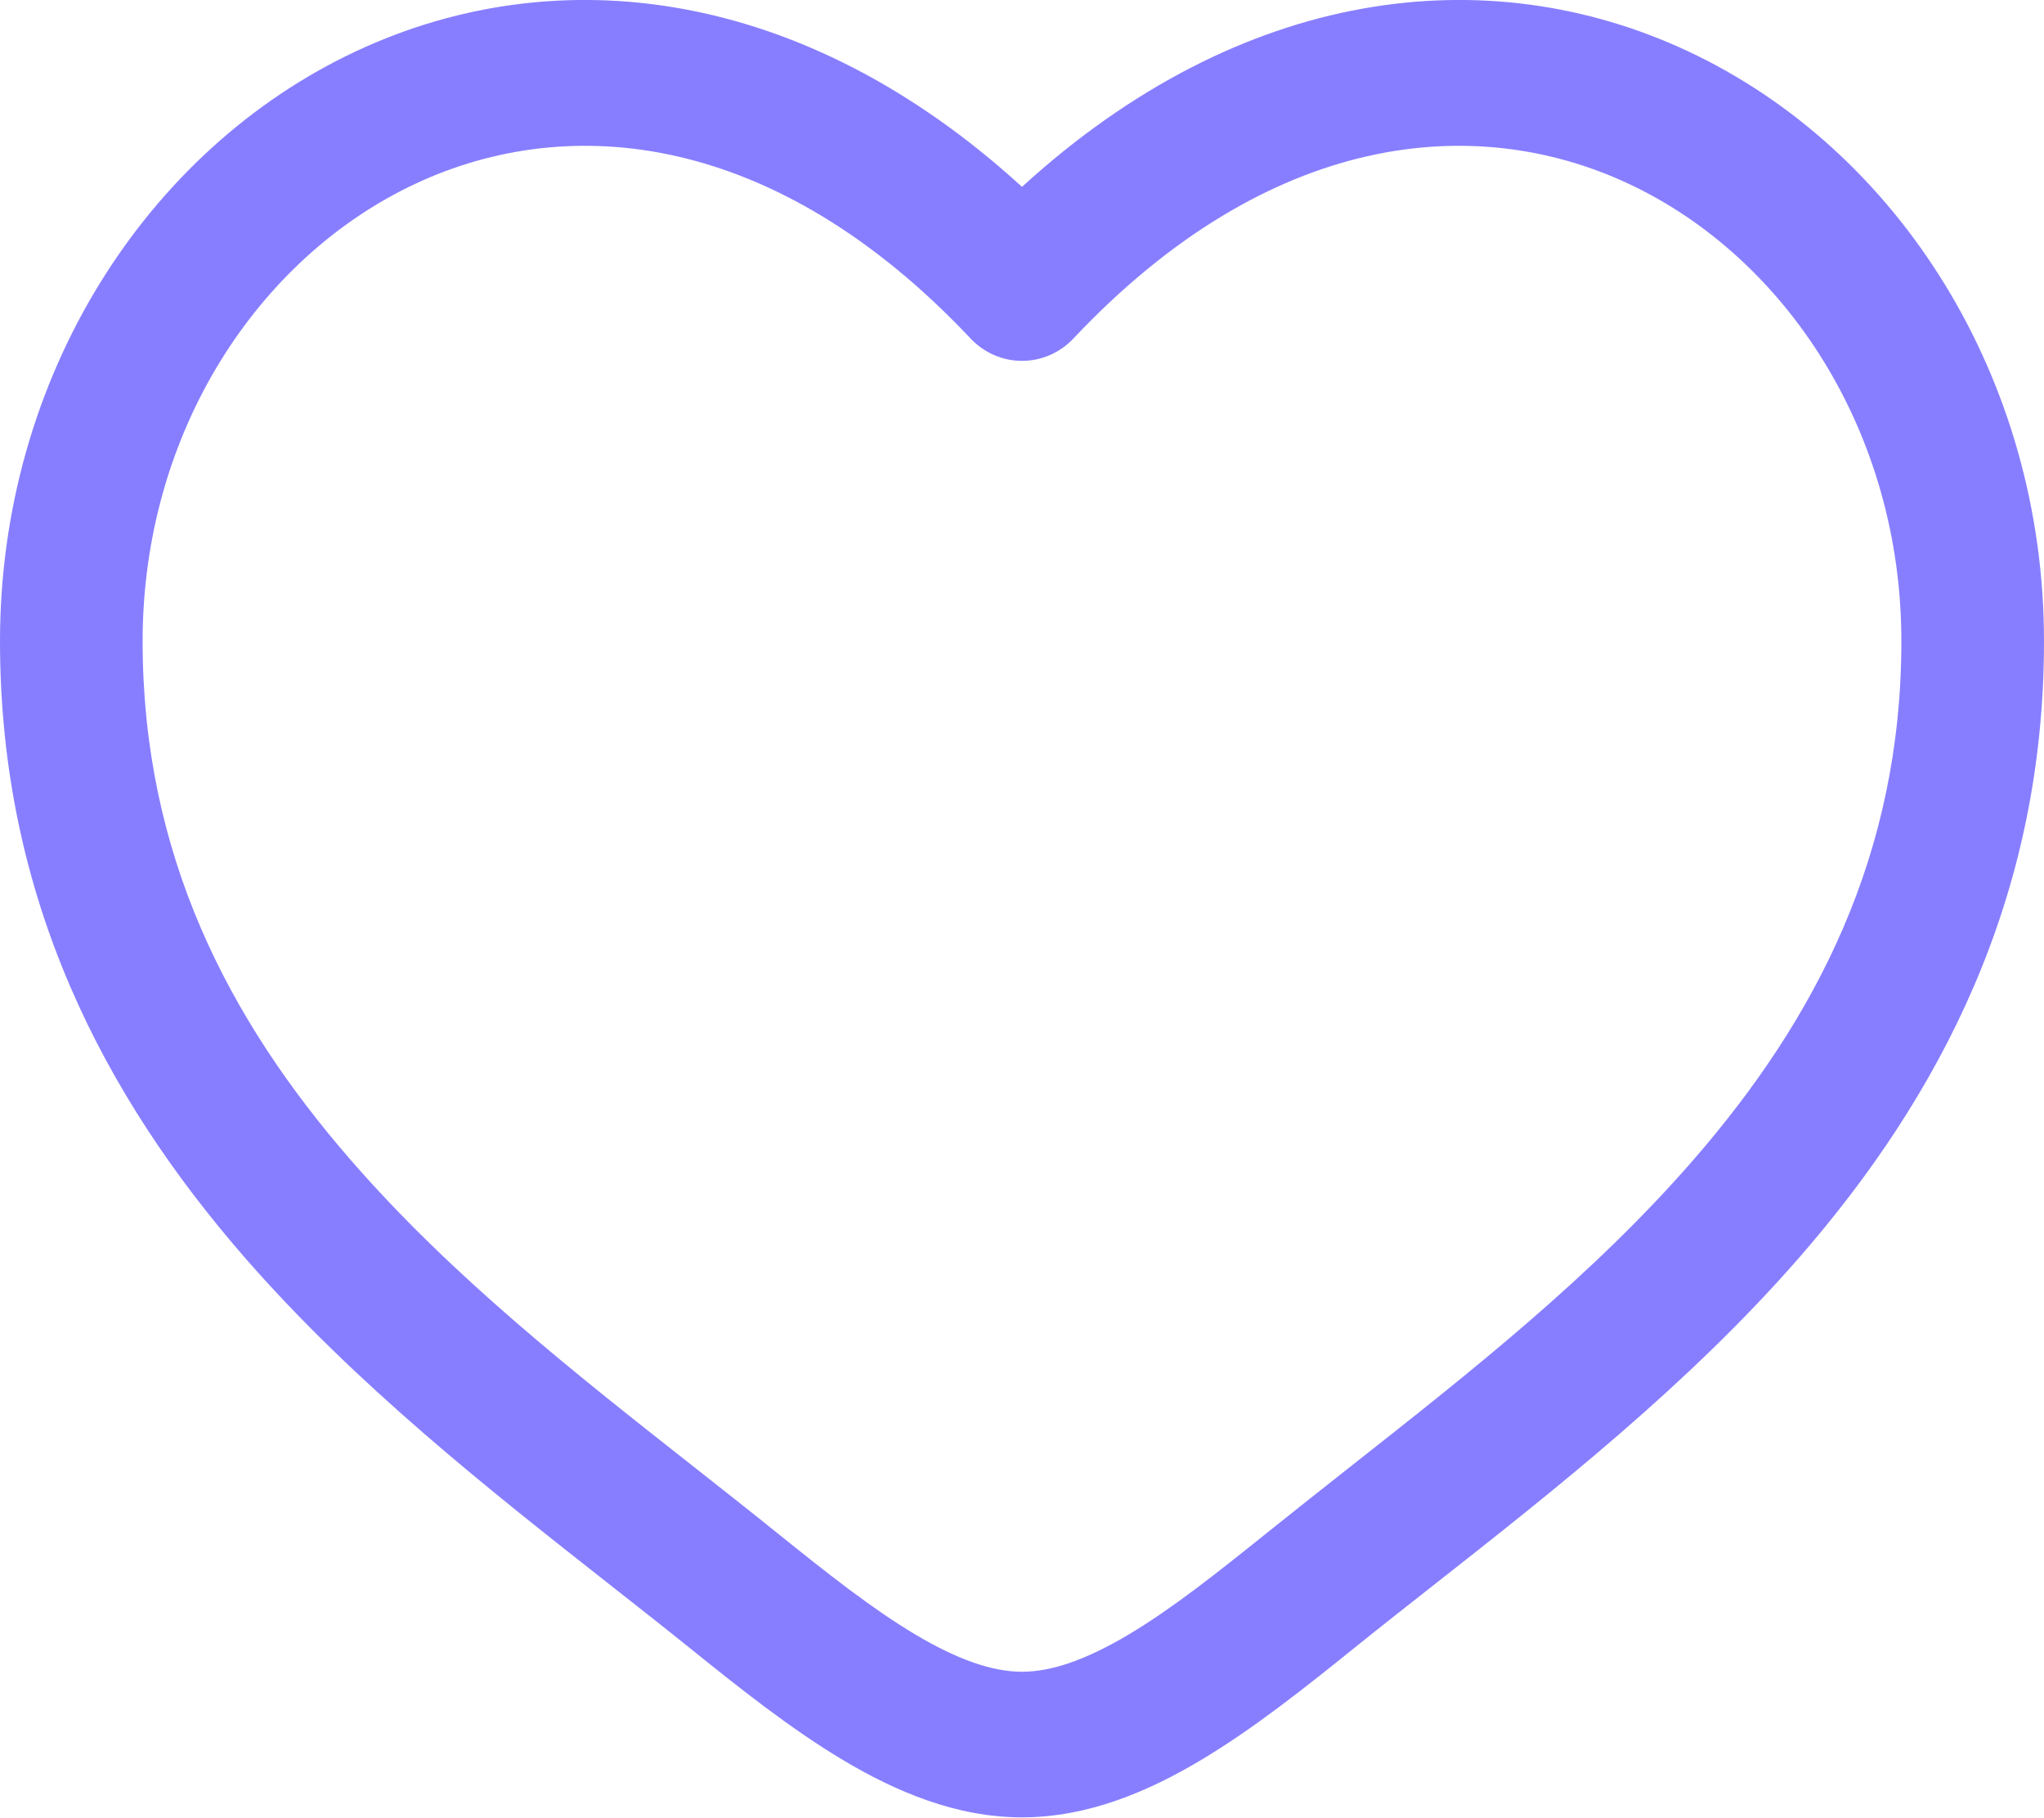
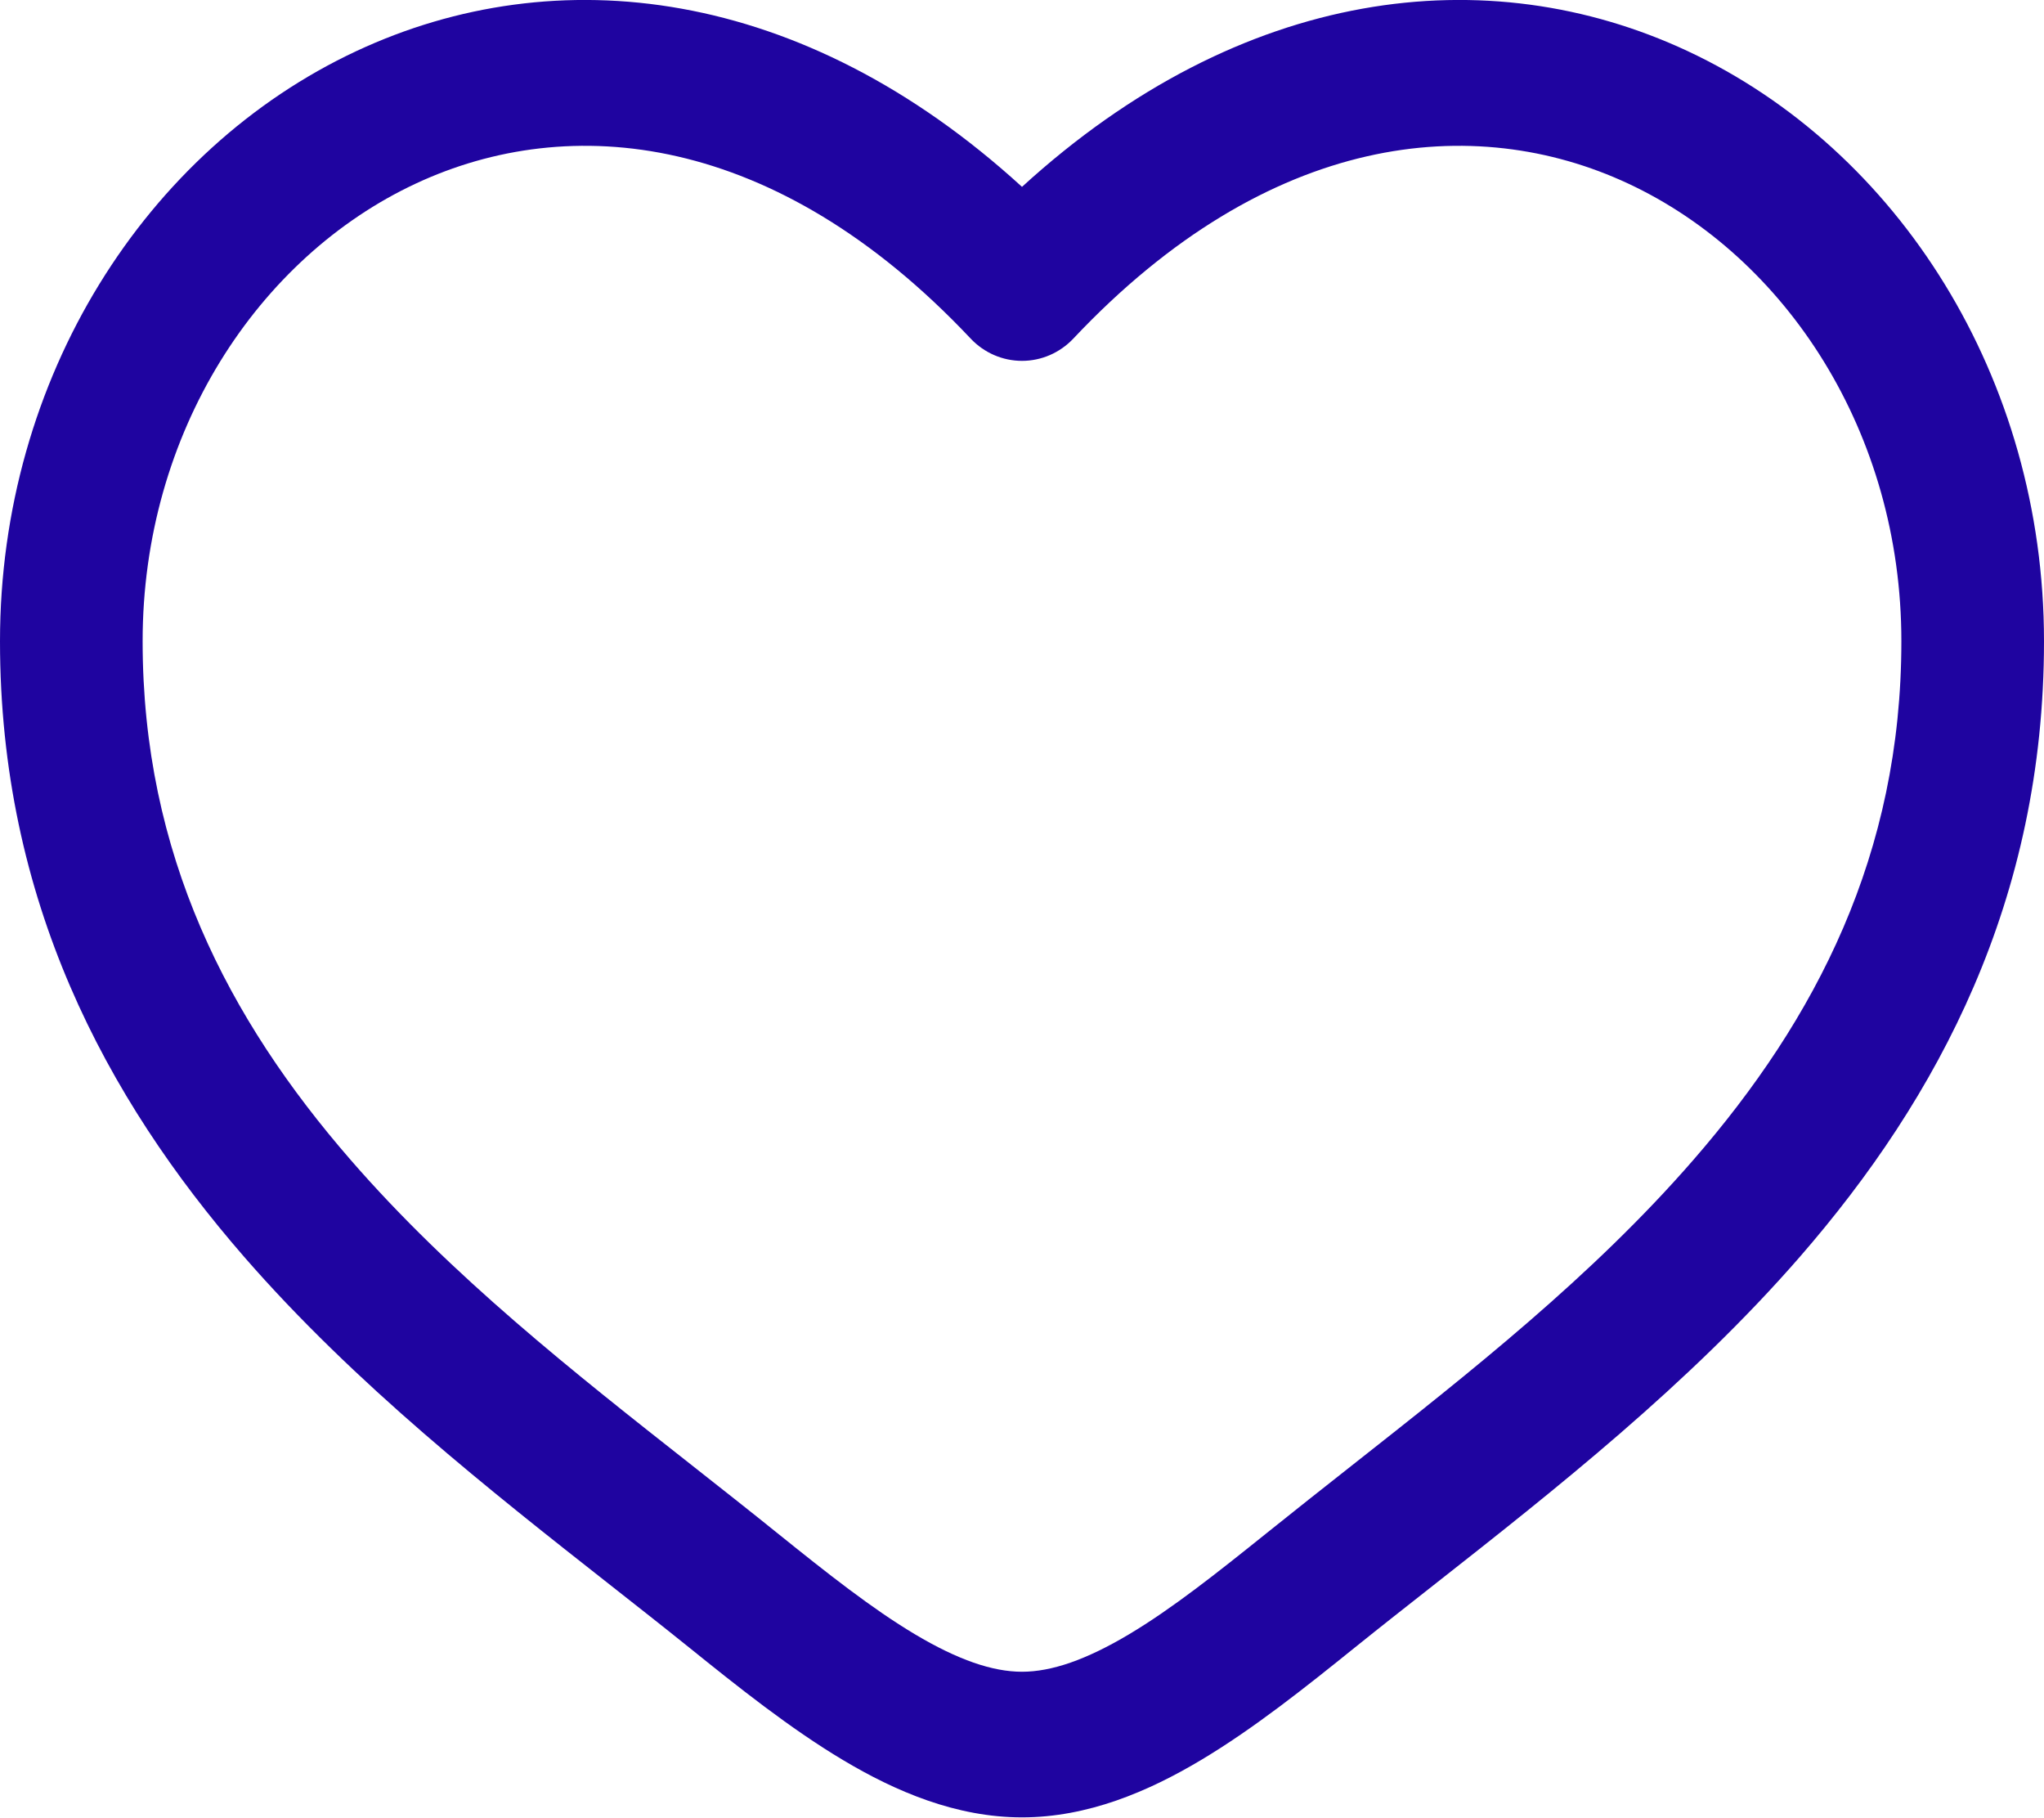
<svg xmlns="http://www.w3.org/2000/svg" width="18" height="16" viewBox="0 0 18 16" fill="none">
-   <path fill-rule="evenodd" clip-rule="evenodd" d="M3.662 1.616C2.273 2.264 1.256 3.806 1.256 5.645C1.256 7.523 2.009 8.971 3.088 10.212C3.977 11.235 5.054 12.083 6.104 12.909C6.354 13.106 6.602 13.301 6.845 13.497C7.285 13.851 7.678 14.162 8.057 14.388C8.436 14.614 8.741 14.718 9 14.718C9.259 14.718 9.564 14.614 9.943 14.388C10.322 14.162 10.714 13.851 11.155 13.497C11.399 13.301 11.646 13.106 11.896 12.909C12.946 12.082 14.023 11.235 14.912 10.212C15.991 8.971 16.744 7.523 16.744 5.645C16.744 3.806 15.727 2.264 14.338 1.616C12.988 0.986 11.175 1.153 9.452 2.981C9.334 3.106 9.171 3.177 9 3.177C8.829 3.177 8.666 3.106 8.548 2.981C6.825 1.153 5.012 0.986 3.662 1.616ZM9 1.645C7.064 -0.123 4.897 -0.371 3.14 0.449C1.285 1.315 0 3.326 0 5.645C0 7.923 0.93 9.662 2.149 11.064C3.125 12.186 4.32 13.126 5.376 13.956C5.615 14.144 5.847 14.326 6.068 14.504C6.496 14.849 6.957 15.217 7.423 15.495C7.89 15.774 8.422 16 9 16C9.578 16 10.11 15.774 10.577 15.495C11.043 15.217 11.504 14.849 11.932 14.504C12.153 14.326 12.385 14.144 12.624 13.956C13.68 13.126 14.875 12.186 15.851 11.064C17.07 9.662 18 7.923 18 5.645C18 3.326 16.715 1.315 14.86 0.449C13.103 -0.371 10.936 -0.123 9 1.645Z" fill="#877EFF" />
+   <path fill-rule="evenodd" clip-rule="evenodd" d="M3.662 1.616C2.273 2.264 1.256 3.806 1.256 5.645C1.256 7.523 2.009 8.971 3.088 10.212C3.977 11.235 5.054 12.083 6.104 12.909C6.354 13.106 6.602 13.301 6.845 13.497C7.285 13.851 7.678 14.162 8.057 14.388C8.436 14.614 8.741 14.718 9 14.718C9.259 14.718 9.564 14.614 9.943 14.388C10.322 14.162 10.714 13.851 11.155 13.497C11.399 13.301 11.646 13.106 11.896 12.909C12.946 12.082 14.023 11.235 14.912 10.212C15.991 8.971 16.744 7.523 16.744 5.645C16.744 3.806 15.727 2.264 14.338 1.616C12.988 0.986 11.175 1.153 9.452 2.981C9.334 3.106 9.171 3.177 9 3.177C8.829 3.177 8.666 3.106 8.548 2.981C6.825 1.153 5.012 0.986 3.662 1.616ZM9 1.645C7.064 -0.123 4.897 -0.371 3.14 0.449C1.285 1.315 0 3.326 0 5.645C0 7.923 0.93 9.662 2.149 11.064C3.125 12.186 4.32 13.126 5.376 13.956C5.615 14.144 5.847 14.326 6.068 14.504C6.496 14.849 6.957 15.217 7.423 15.495C7.89 15.774 8.422 16 9 16C9.578 16 10.11 15.774 10.577 15.495C11.043 15.217 11.504 14.849 11.932 14.504C12.153 14.326 12.385 14.144 12.624 13.956C13.68 13.126 14.875 12.186 15.851 11.064C17.07 9.662 18 7.923 18 5.645C18 3.326 16.715 1.315 14.86 0.449C13.103 -0.371 10.936 -0.123 9 1.645Z" fill="#1f04a0" />
</svg>
